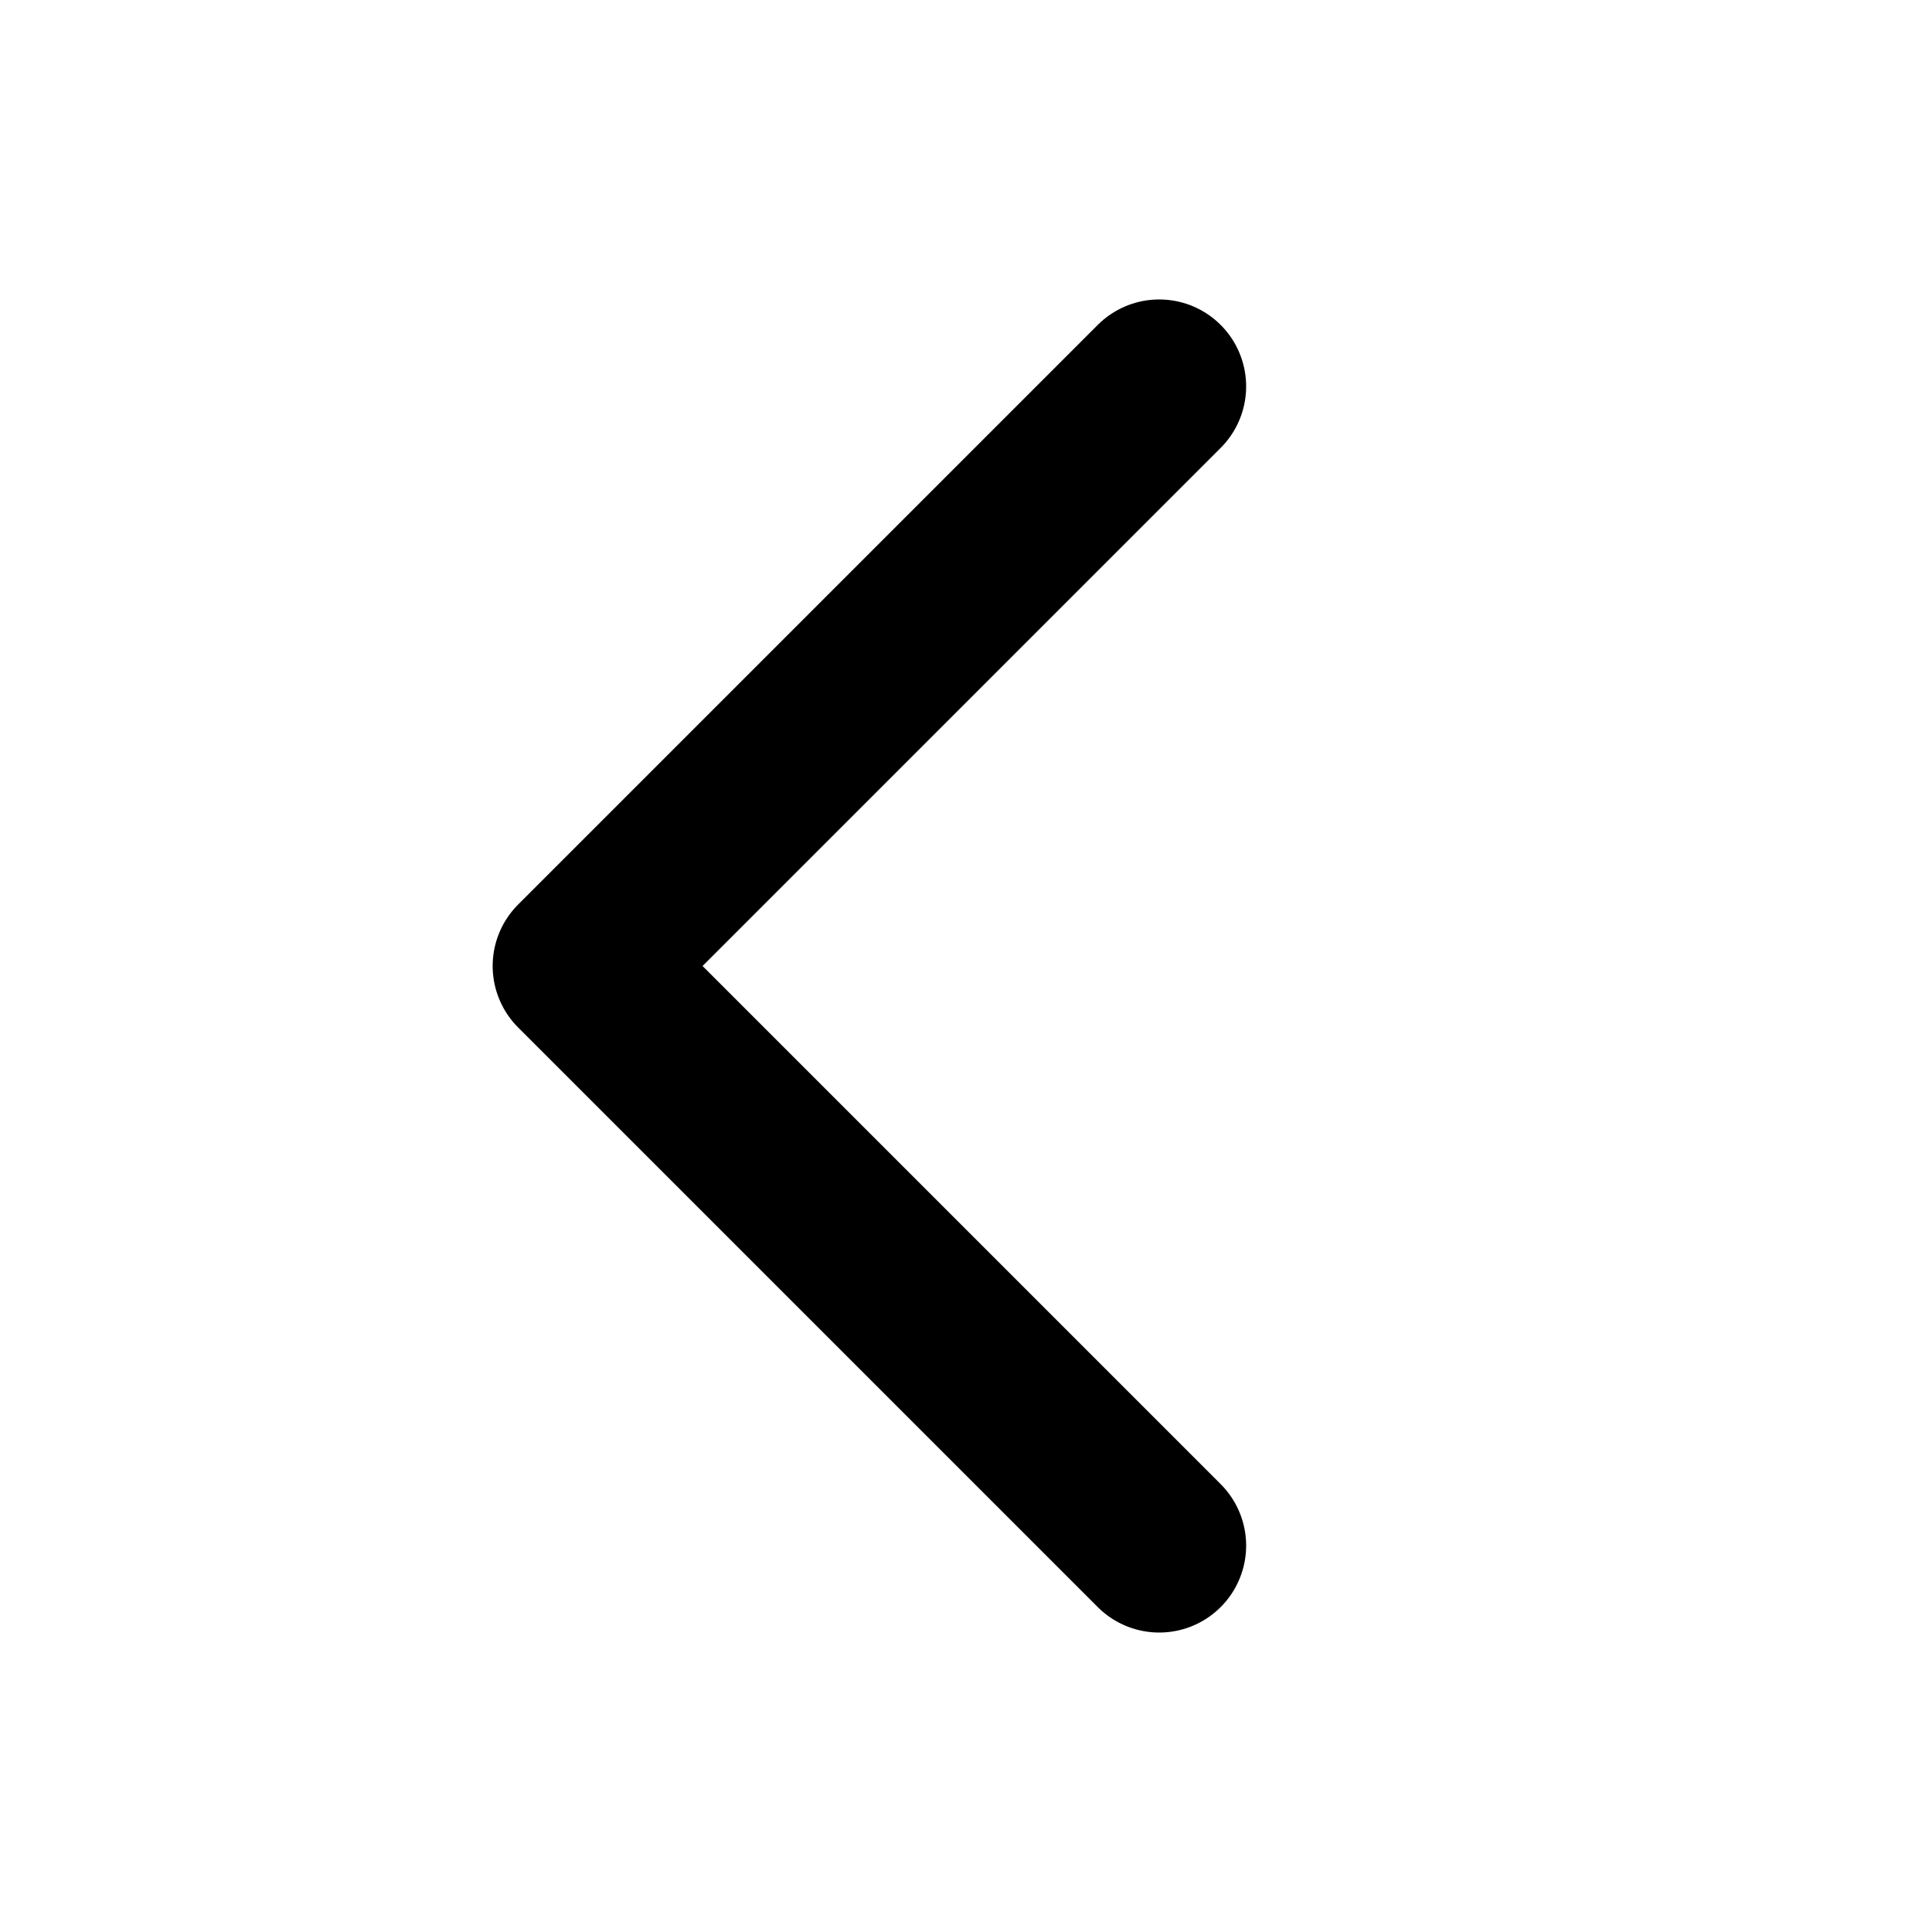
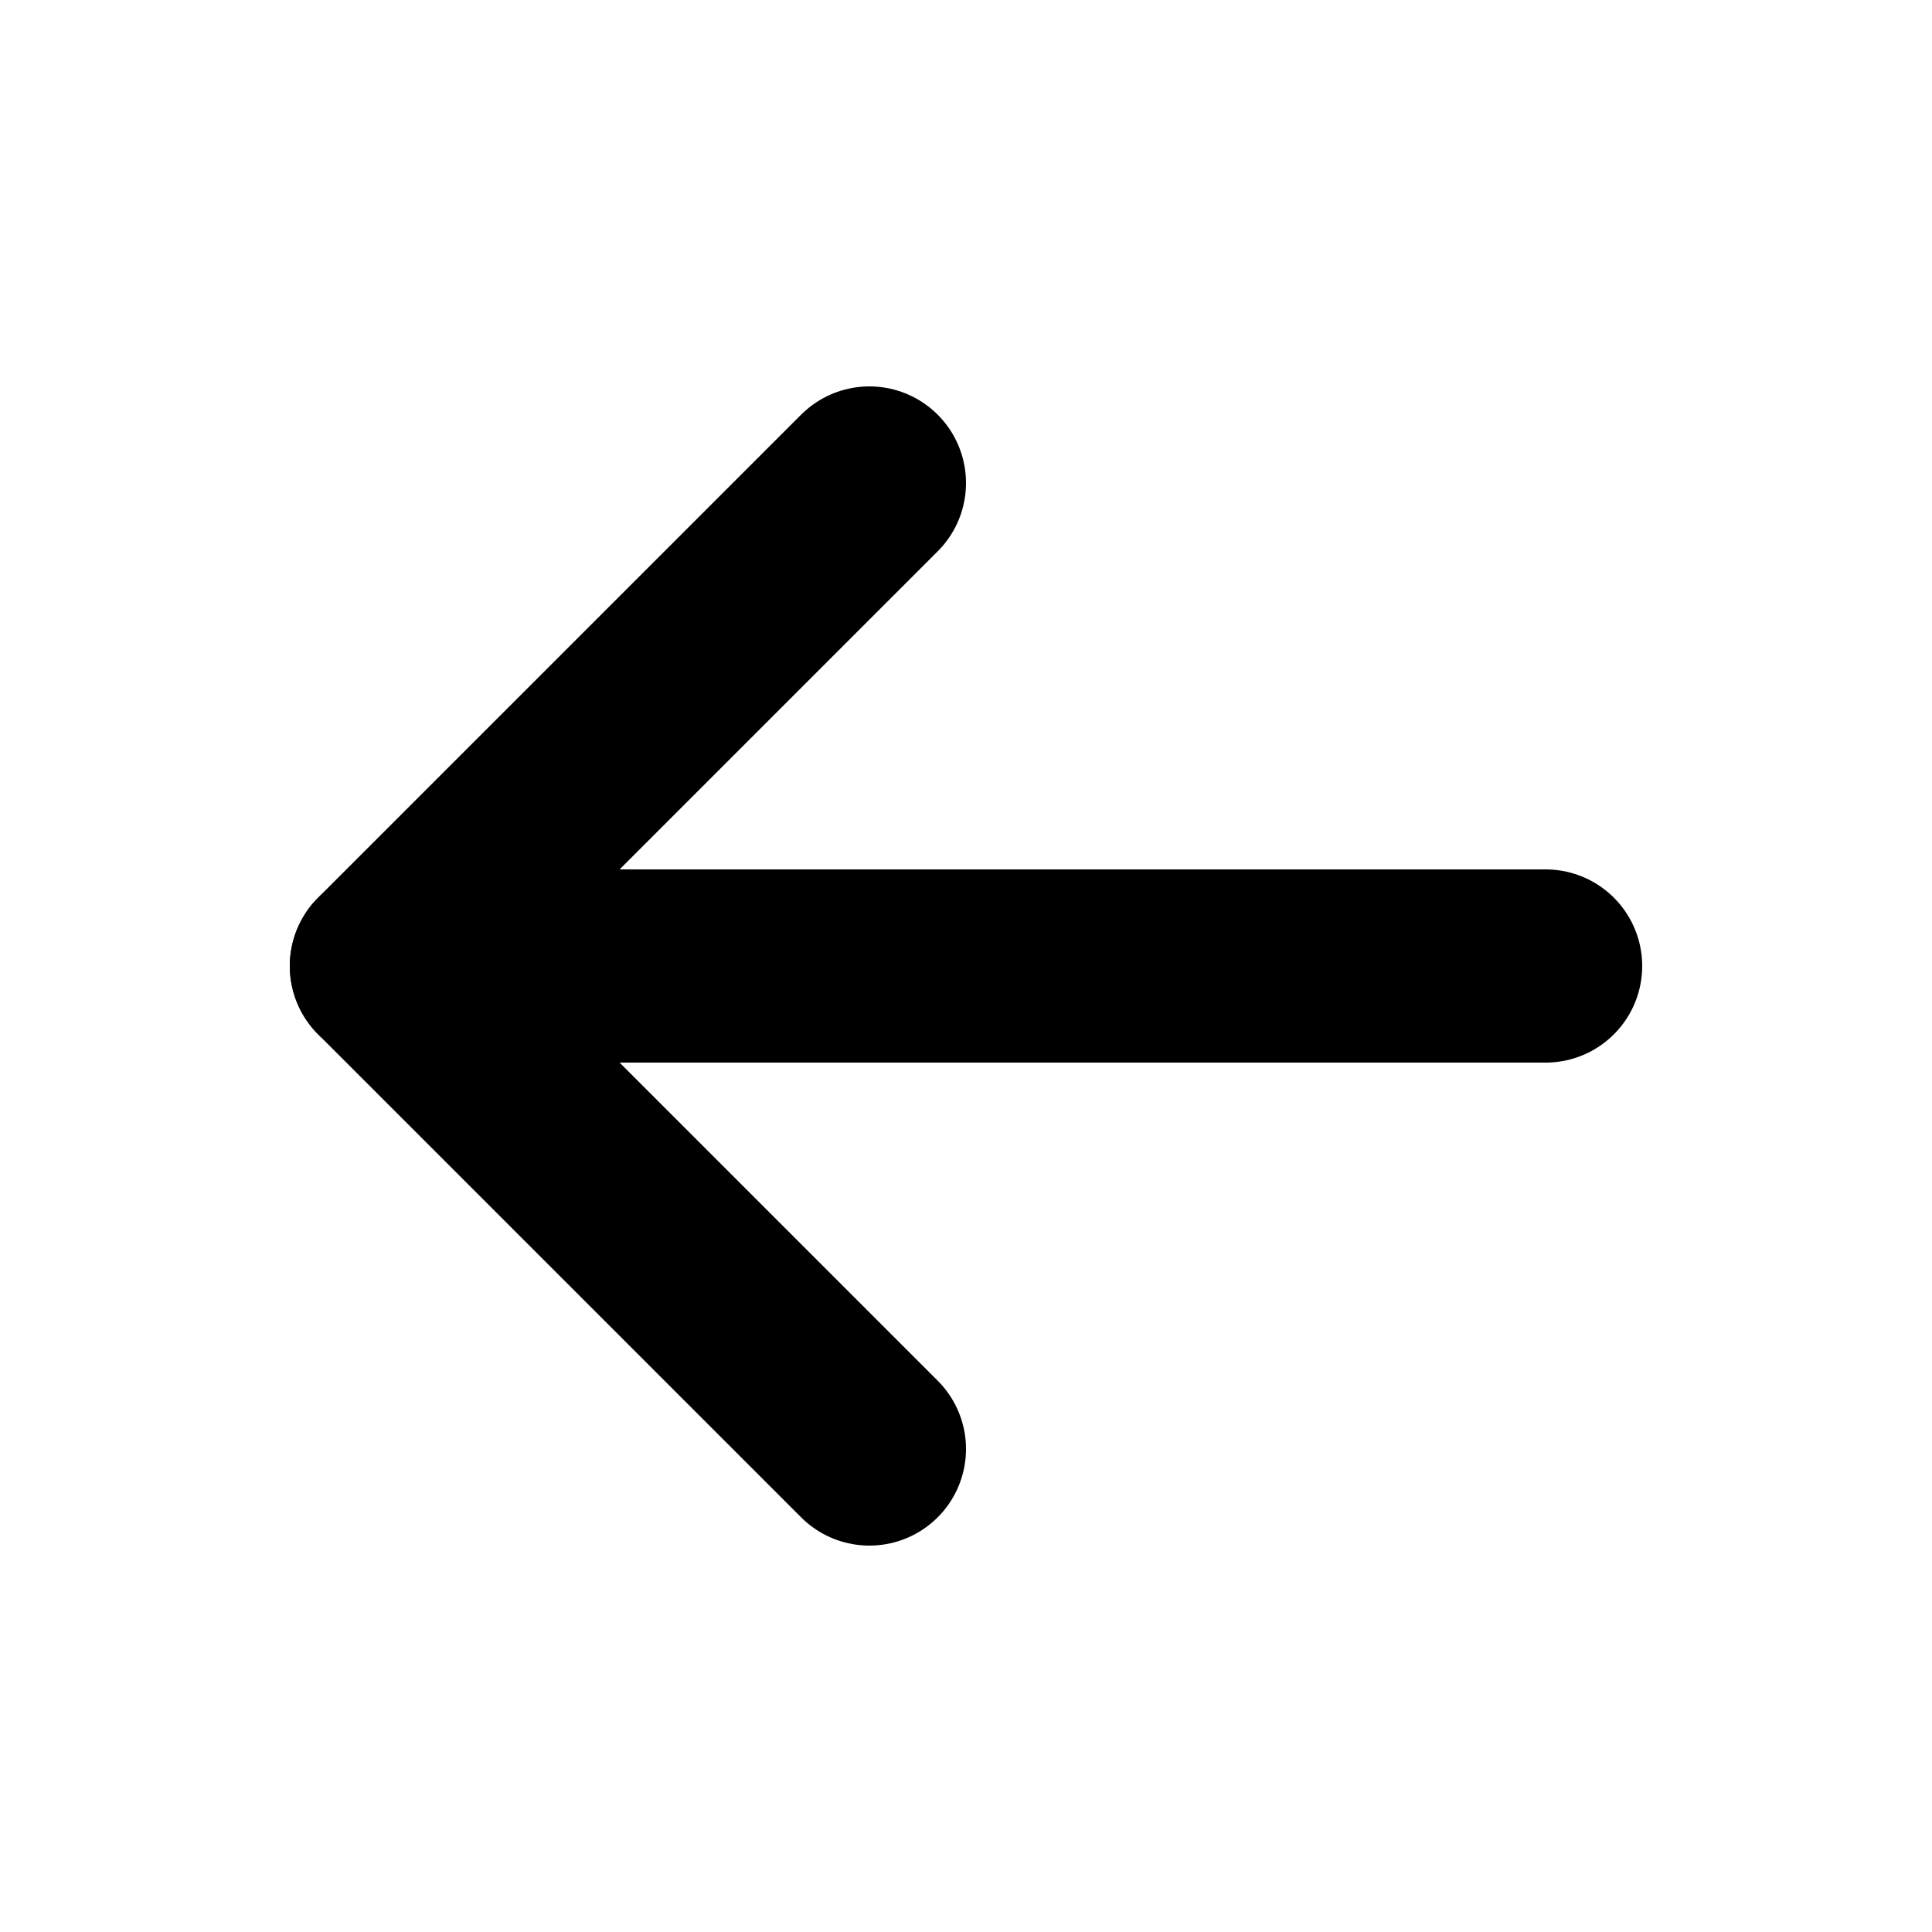
<svg xmlns="http://www.w3.org/2000/svg" width="20" height="20" viewBox="0 0 20 20">
-   <path d="M12 4 6 10l6 6" fill="none" stroke="#000" stroke-width="1.8" stroke-linecap="round" stroke-linejoin="round" />
+   <path d="M16 10H4" fill="none" stroke="#000" stroke-width="2" stroke-linecap="round" stroke-linejoin="round" />
+   <path d="m9 5-5 5 5 5" fill="none" stroke="#000" stroke-width="2" stroke-linecap="round" stroke-linejoin="round" />
</svg>
